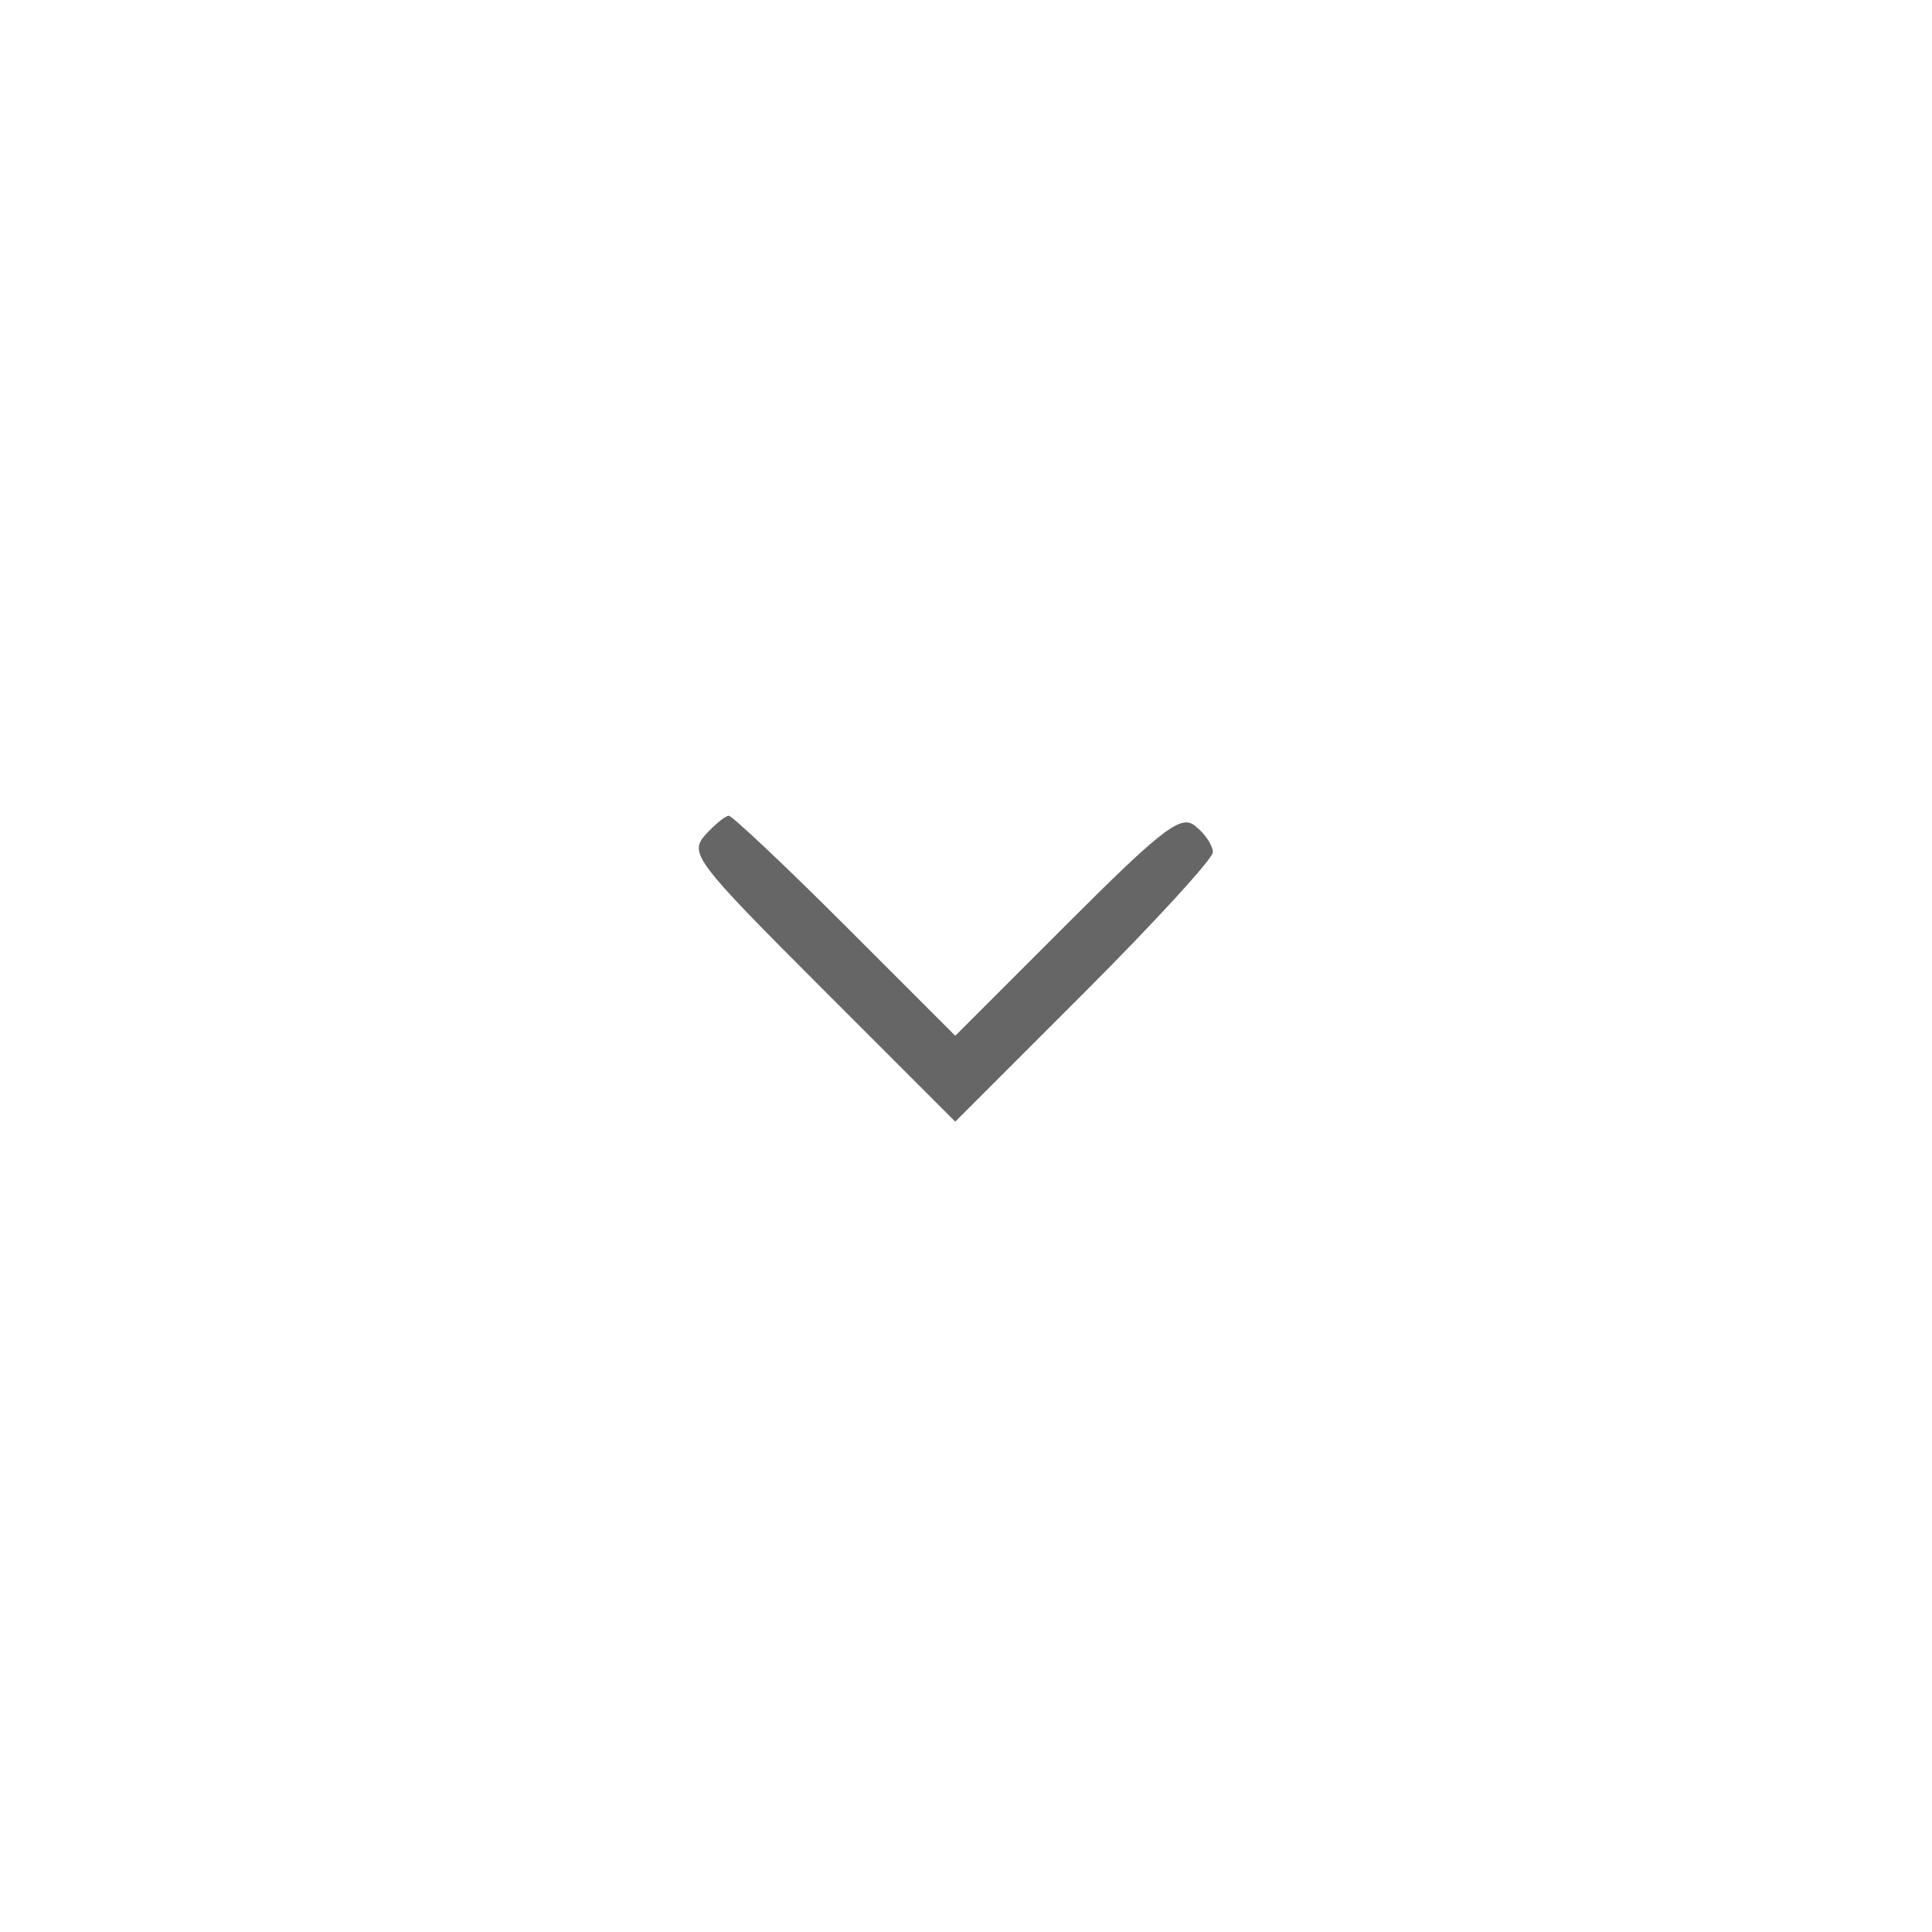
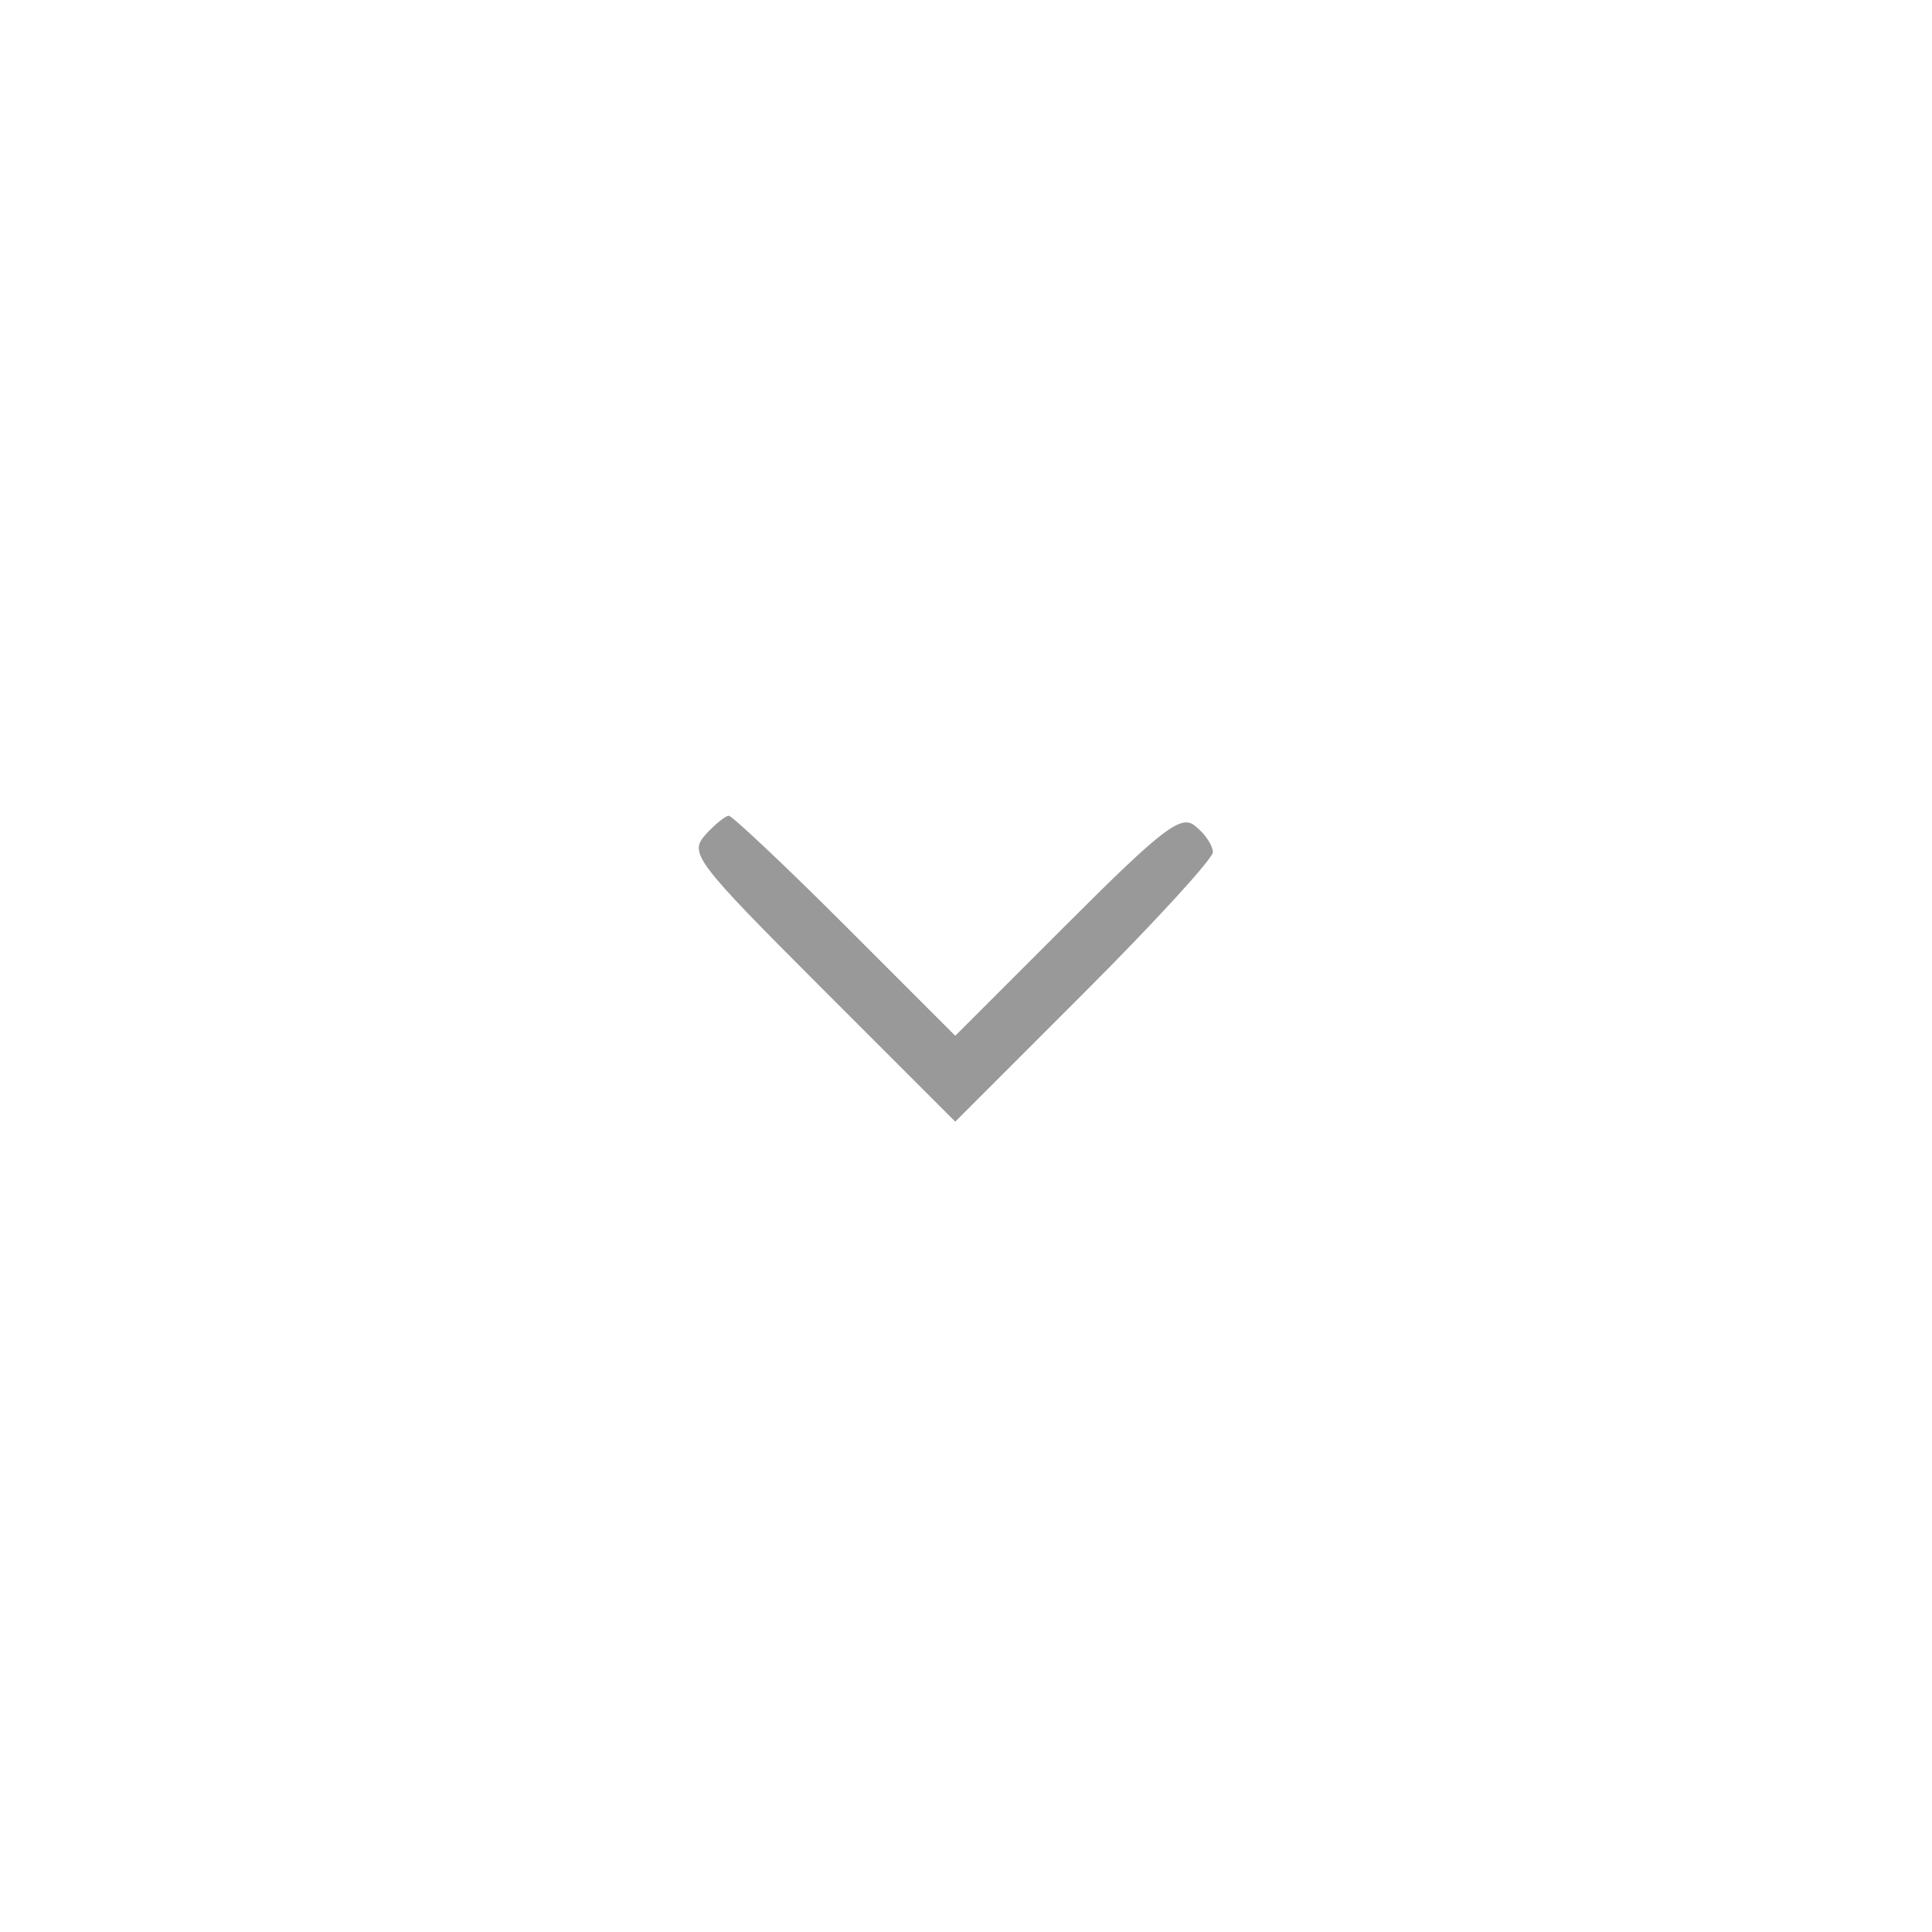
<svg xmlns="http://www.w3.org/2000/svg" version="1" width="50" height="50" viewBox="0 0 180 180">
-   <path d="M65.7 77.8c-1.5 1.7-.9 2.5 10.8 14.2L89 104.5l12-12c6.6-6.6 12-12.5 12-13.1 0-.6-.7-1.7-1.6-2.4-1.3-1.2-3 .1-12 9.1L89 96.5 78.7 86.2C73.1 80.6 68.2 76 67.9 76c-.3 0-1.3.8-2.2 1.8z" fill="#666" />
+   <path d="M65.7 77.8c-1.5 1.7-.9 2.5 10.8 14.2L89 104.5l12-12c6.6-6.6 12-12.5 12-13.1 0-.6-.7-1.7-1.6-2.4-1.3-1.2-3 .1-12 9.1L89 96.5 78.7 86.2C73.1 80.6 68.2 76 67.9 76c-.3 0-1.3.8-2.2 1.8z" fill="#999" />
</svg>
